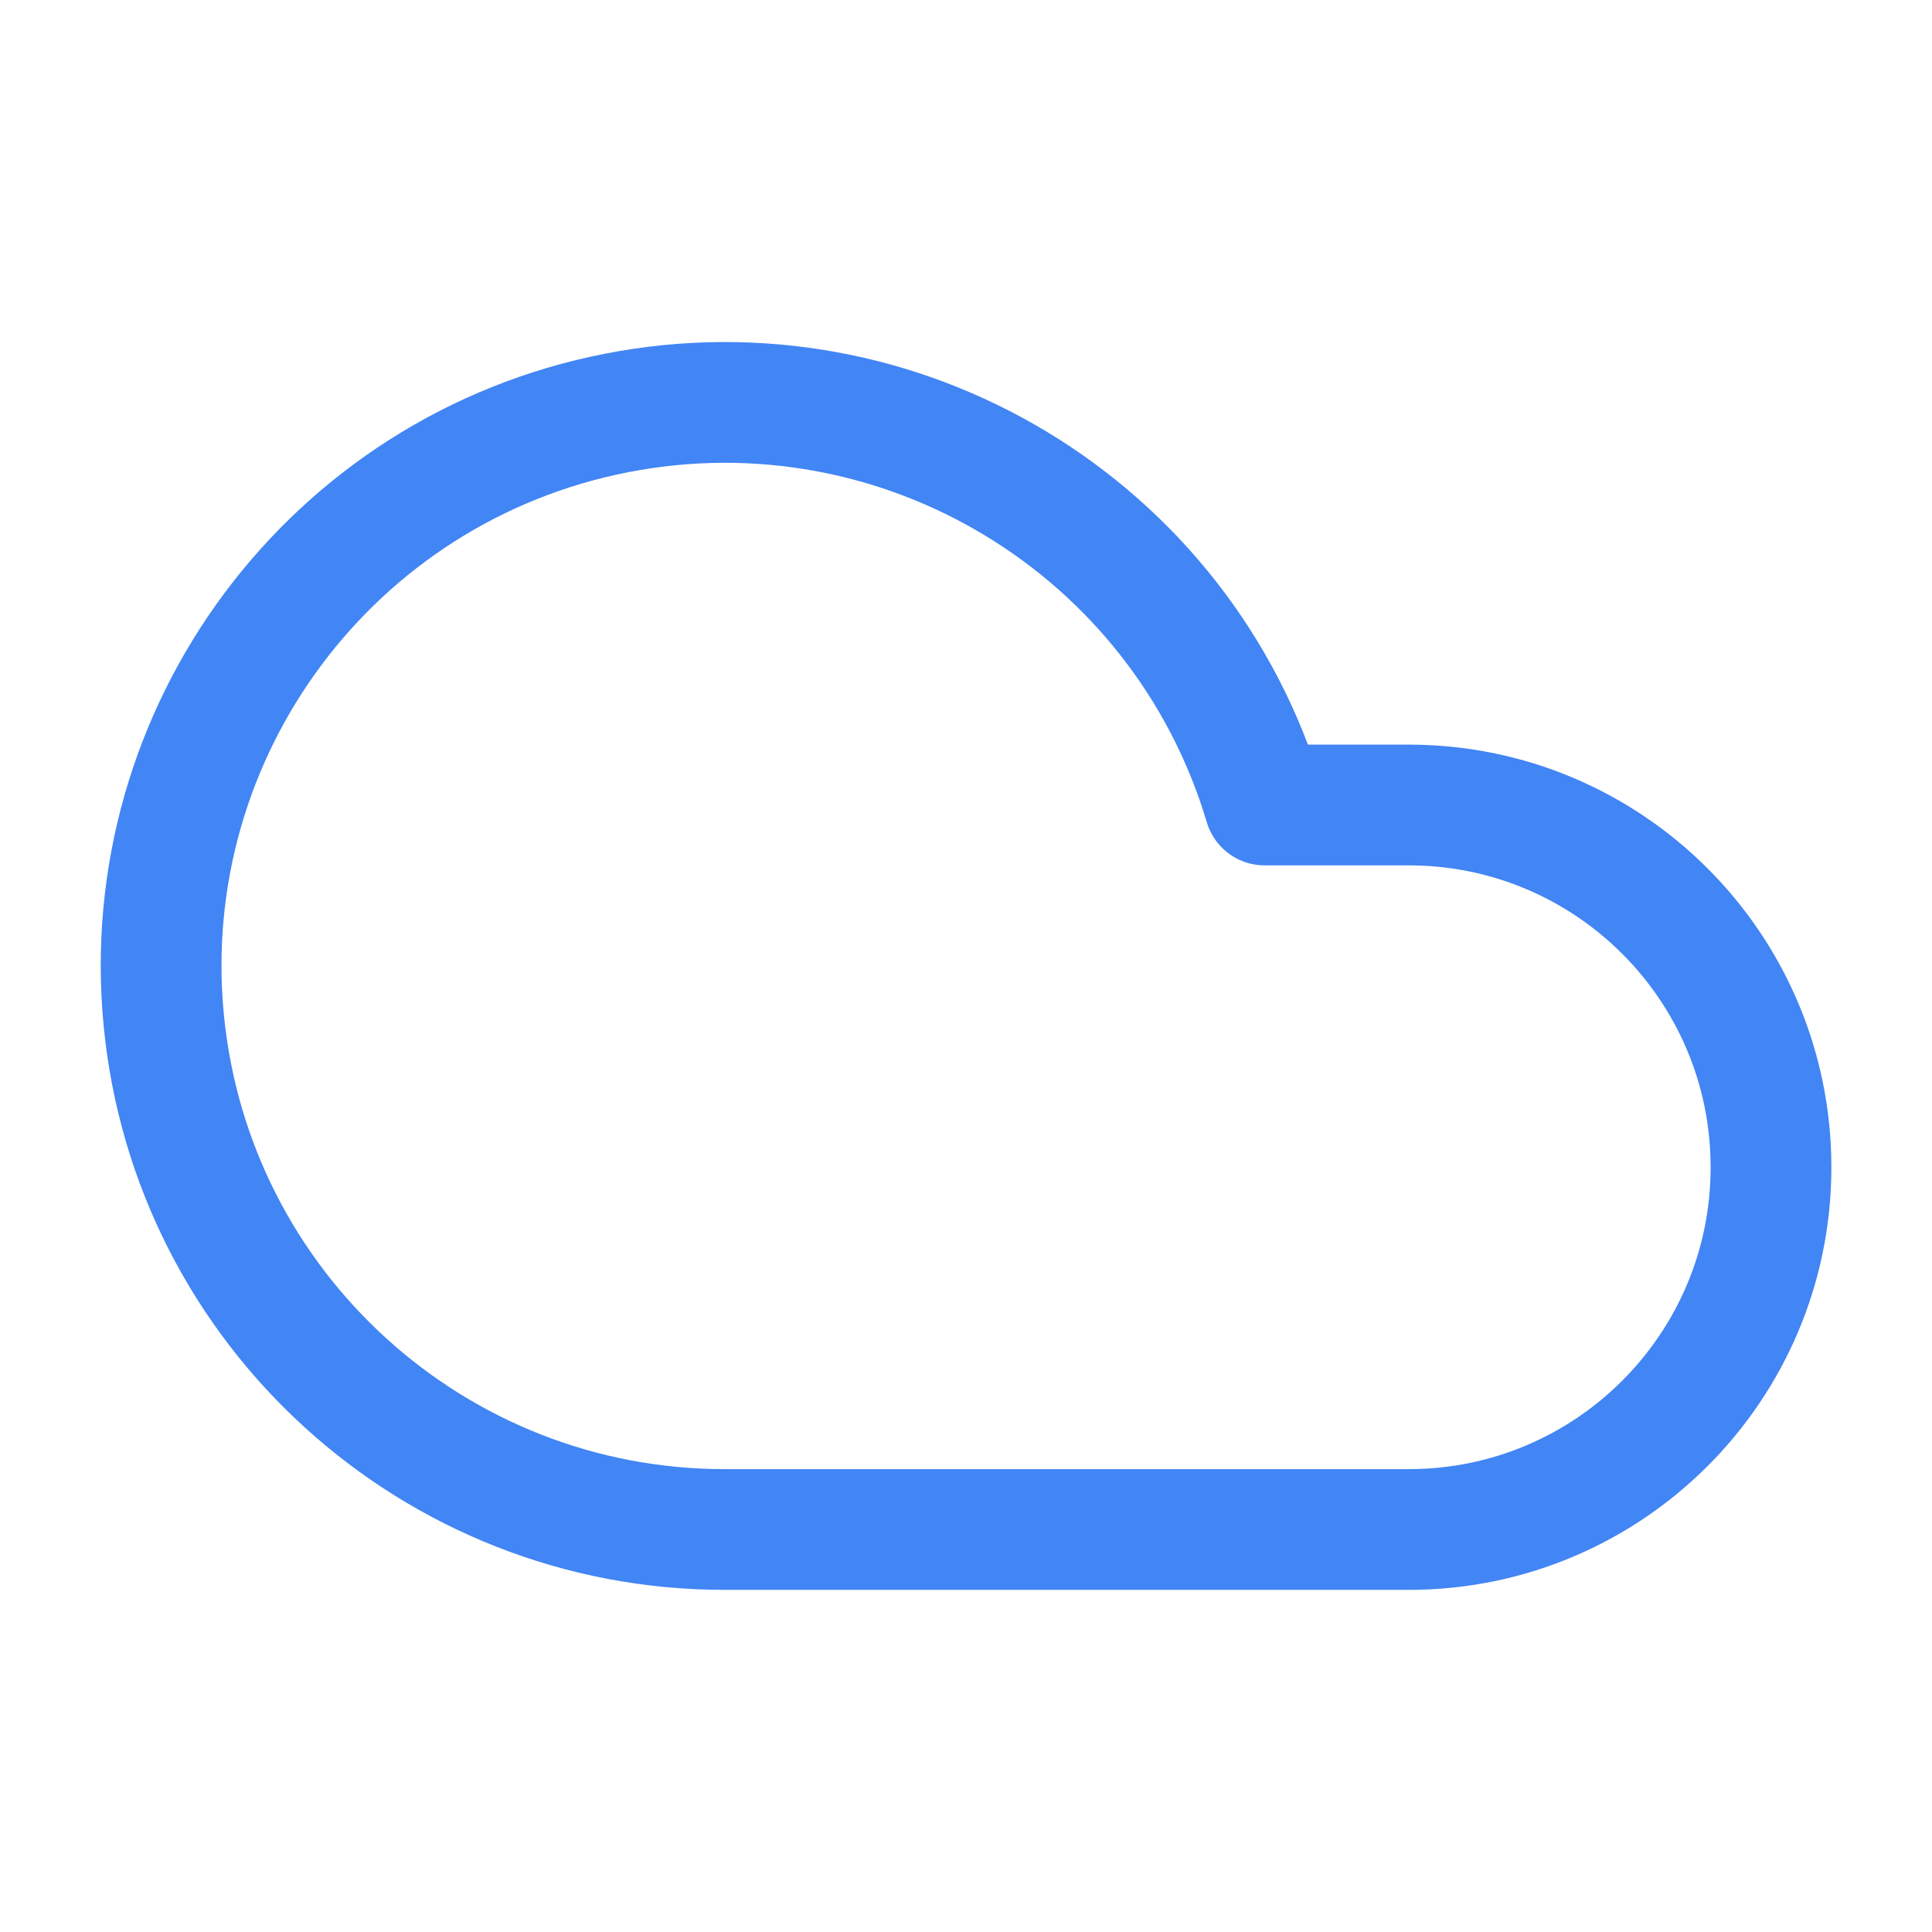
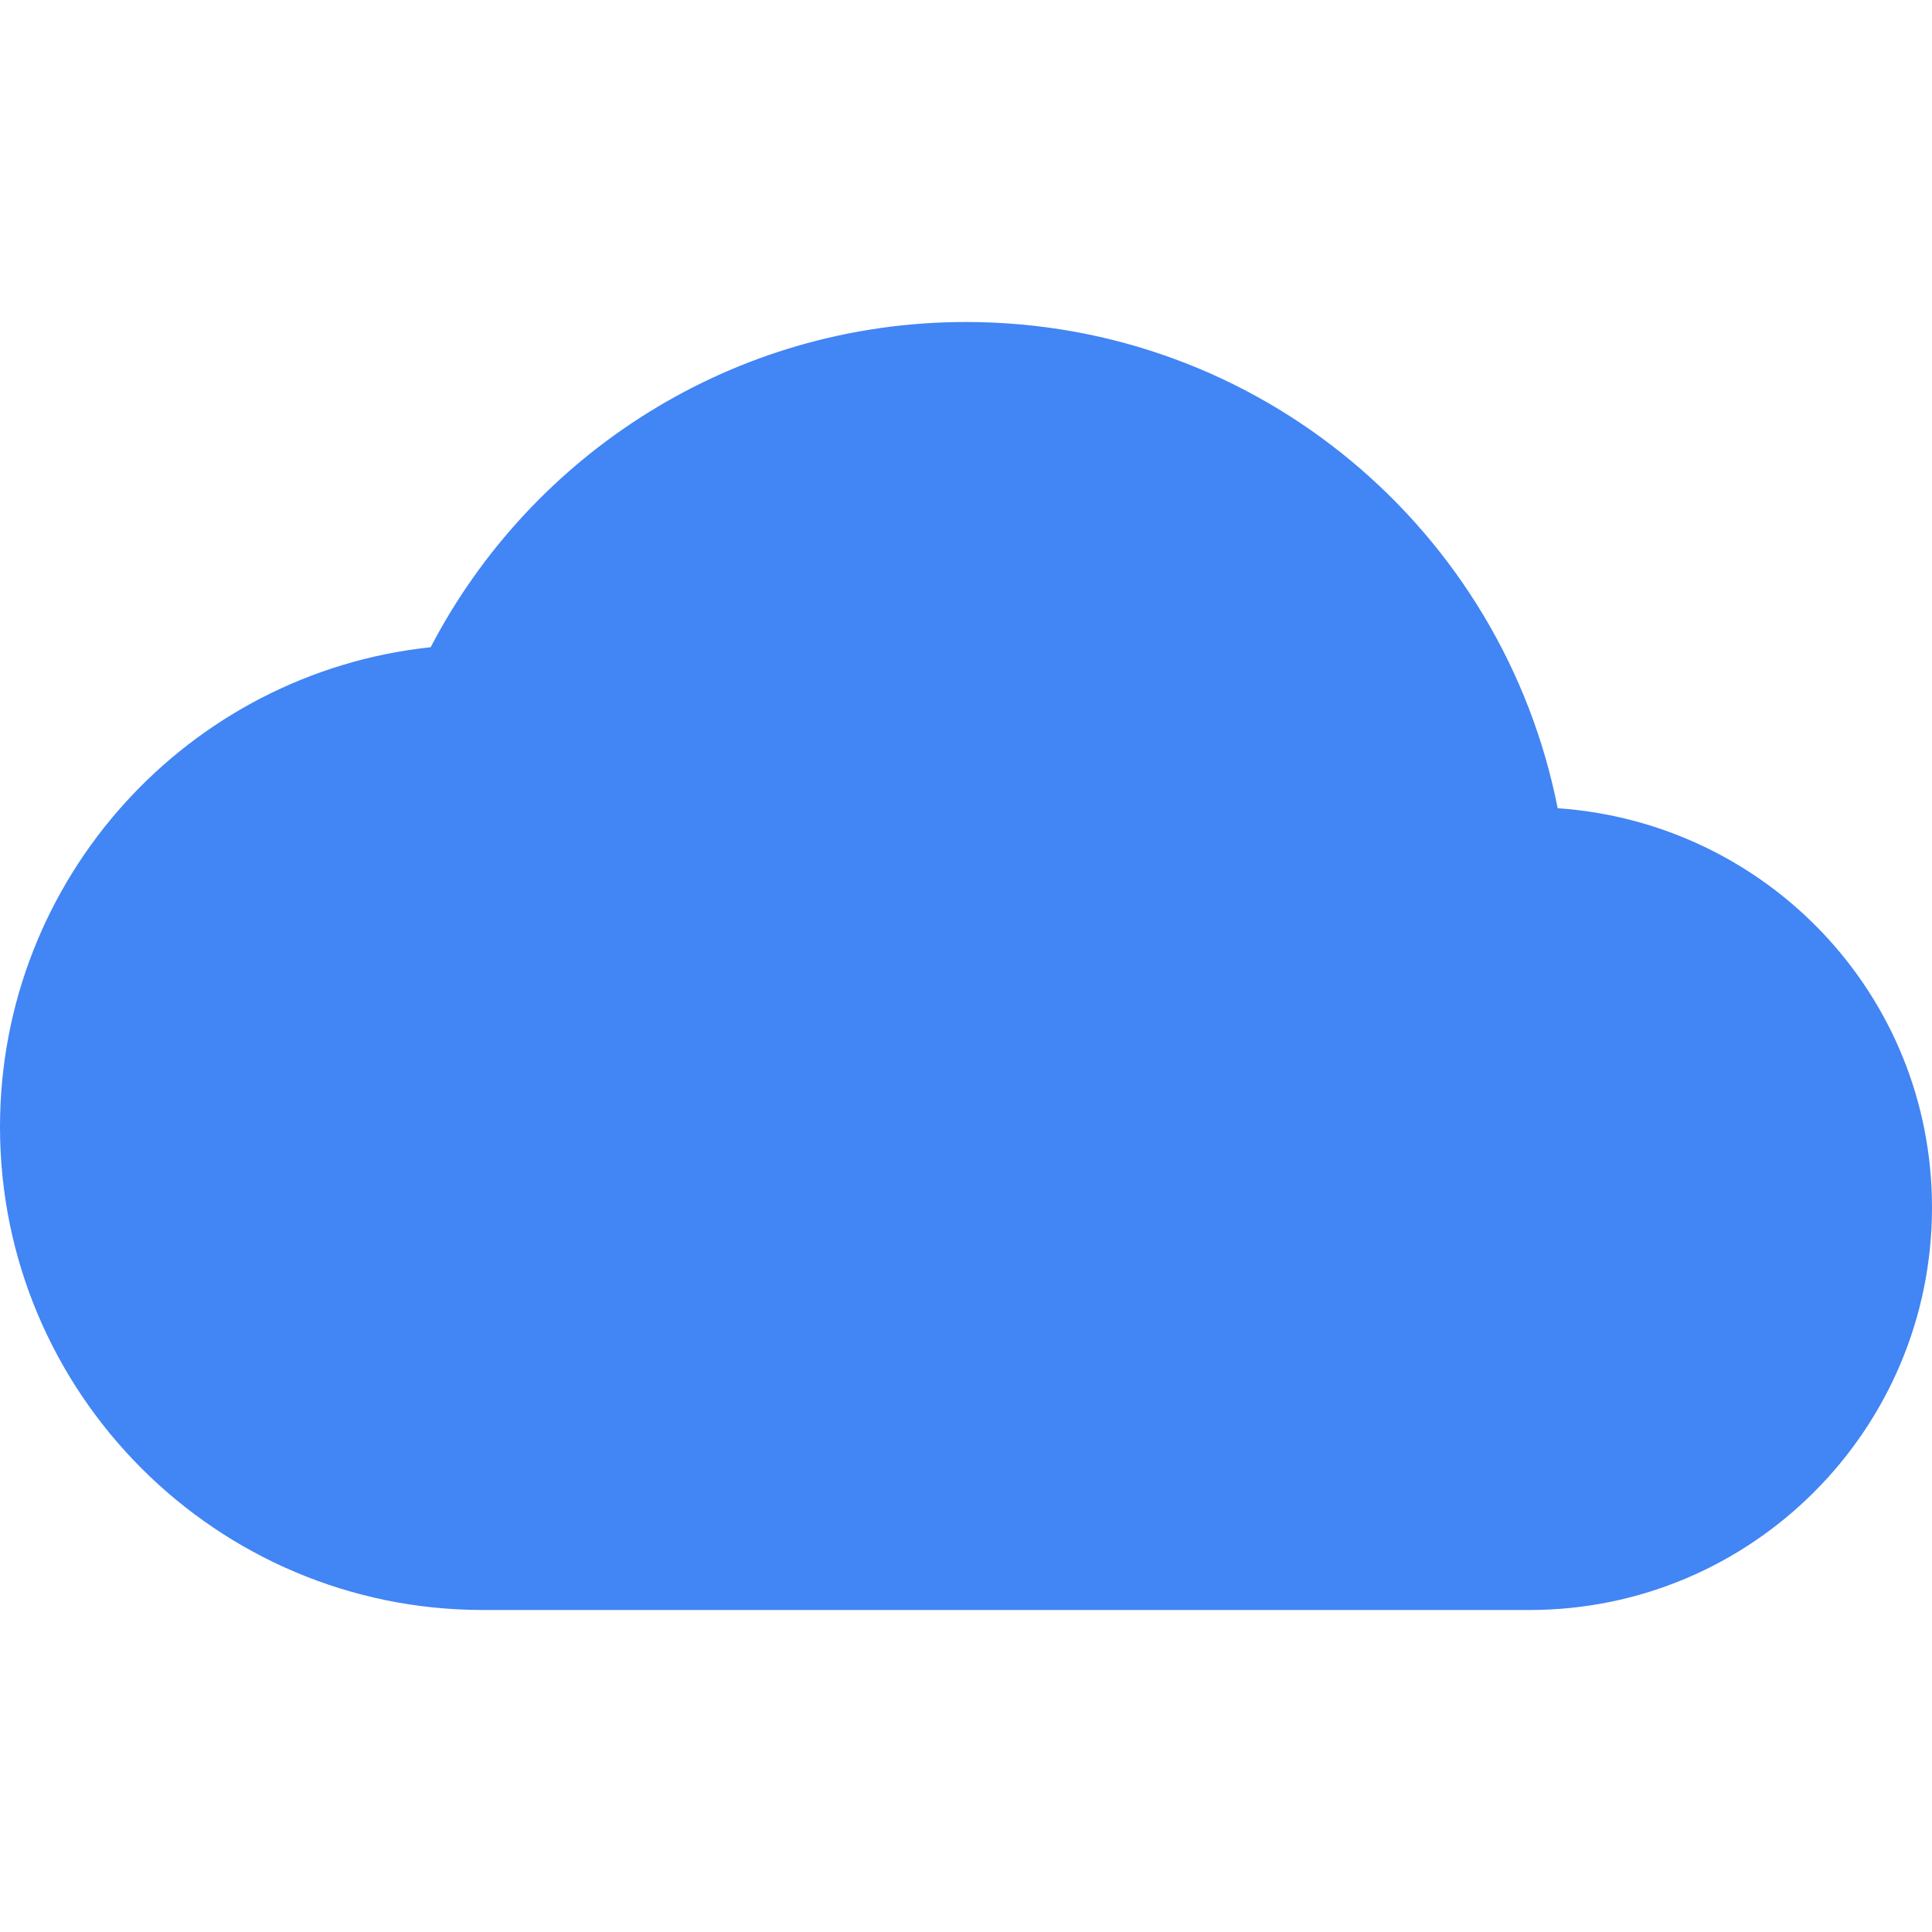
- <svg xmlns="http://www.w3.org/2000/svg" viewBox="0 0 24 24" fill="none" stroke="#4285f4" stroke-width="1.5" stroke-linecap="round" stroke-linejoin="round" width="100%" height="100%">
-   <path d="M17.5 19H9a7 7 0 1 1 6.71-9h1.79a4.5 4.5 0 1 1 0 9Z" />
+ <svg xmlns="http://www.w3.org/2000/svg" viewBox="0 0 24 24" fill="#4285f4" width="100%" height="100%">
+   <path d="M19.35 10.04C18.67 6.59 15.64 4 12 4 9.11 4 6.6 5.64 5.35 8.04 2.34 8.36 0 10.91 0 14c0 3.31 2.69 6 6 6h13c2.76 0 5-2.24 5-5 0-2.64-2.05-4.78-4.65-4.96z" />
</svg>
